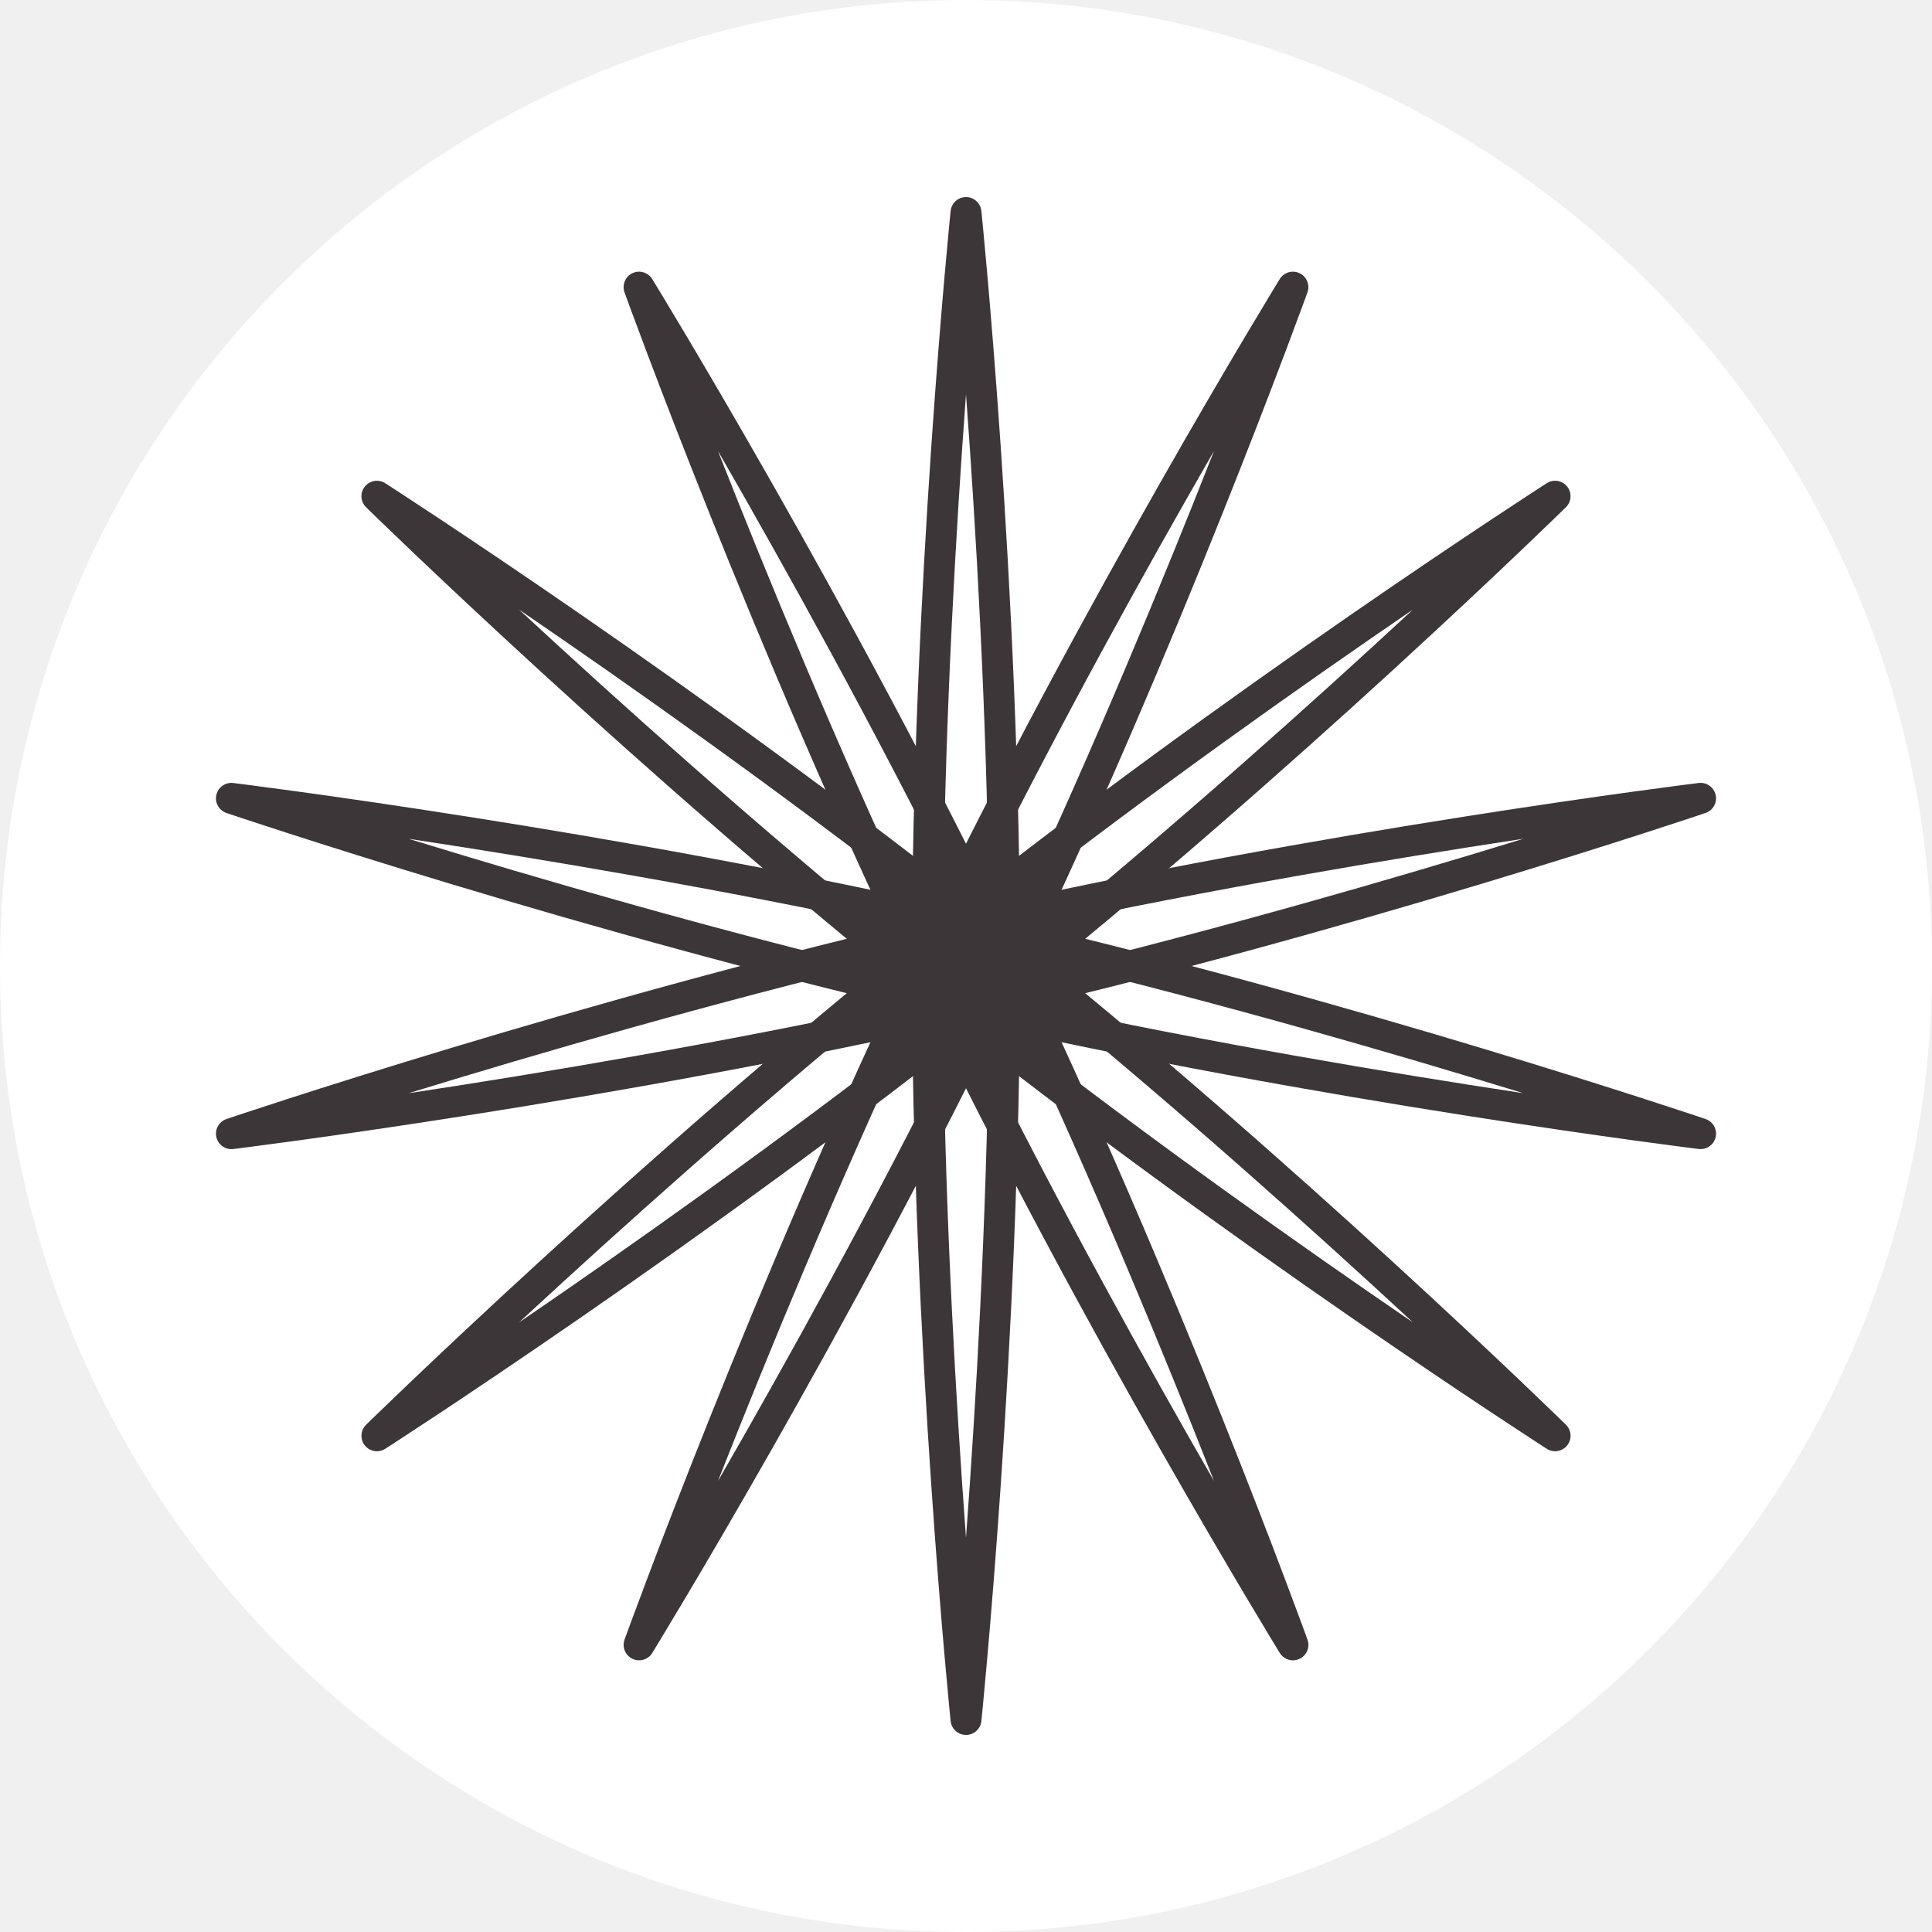
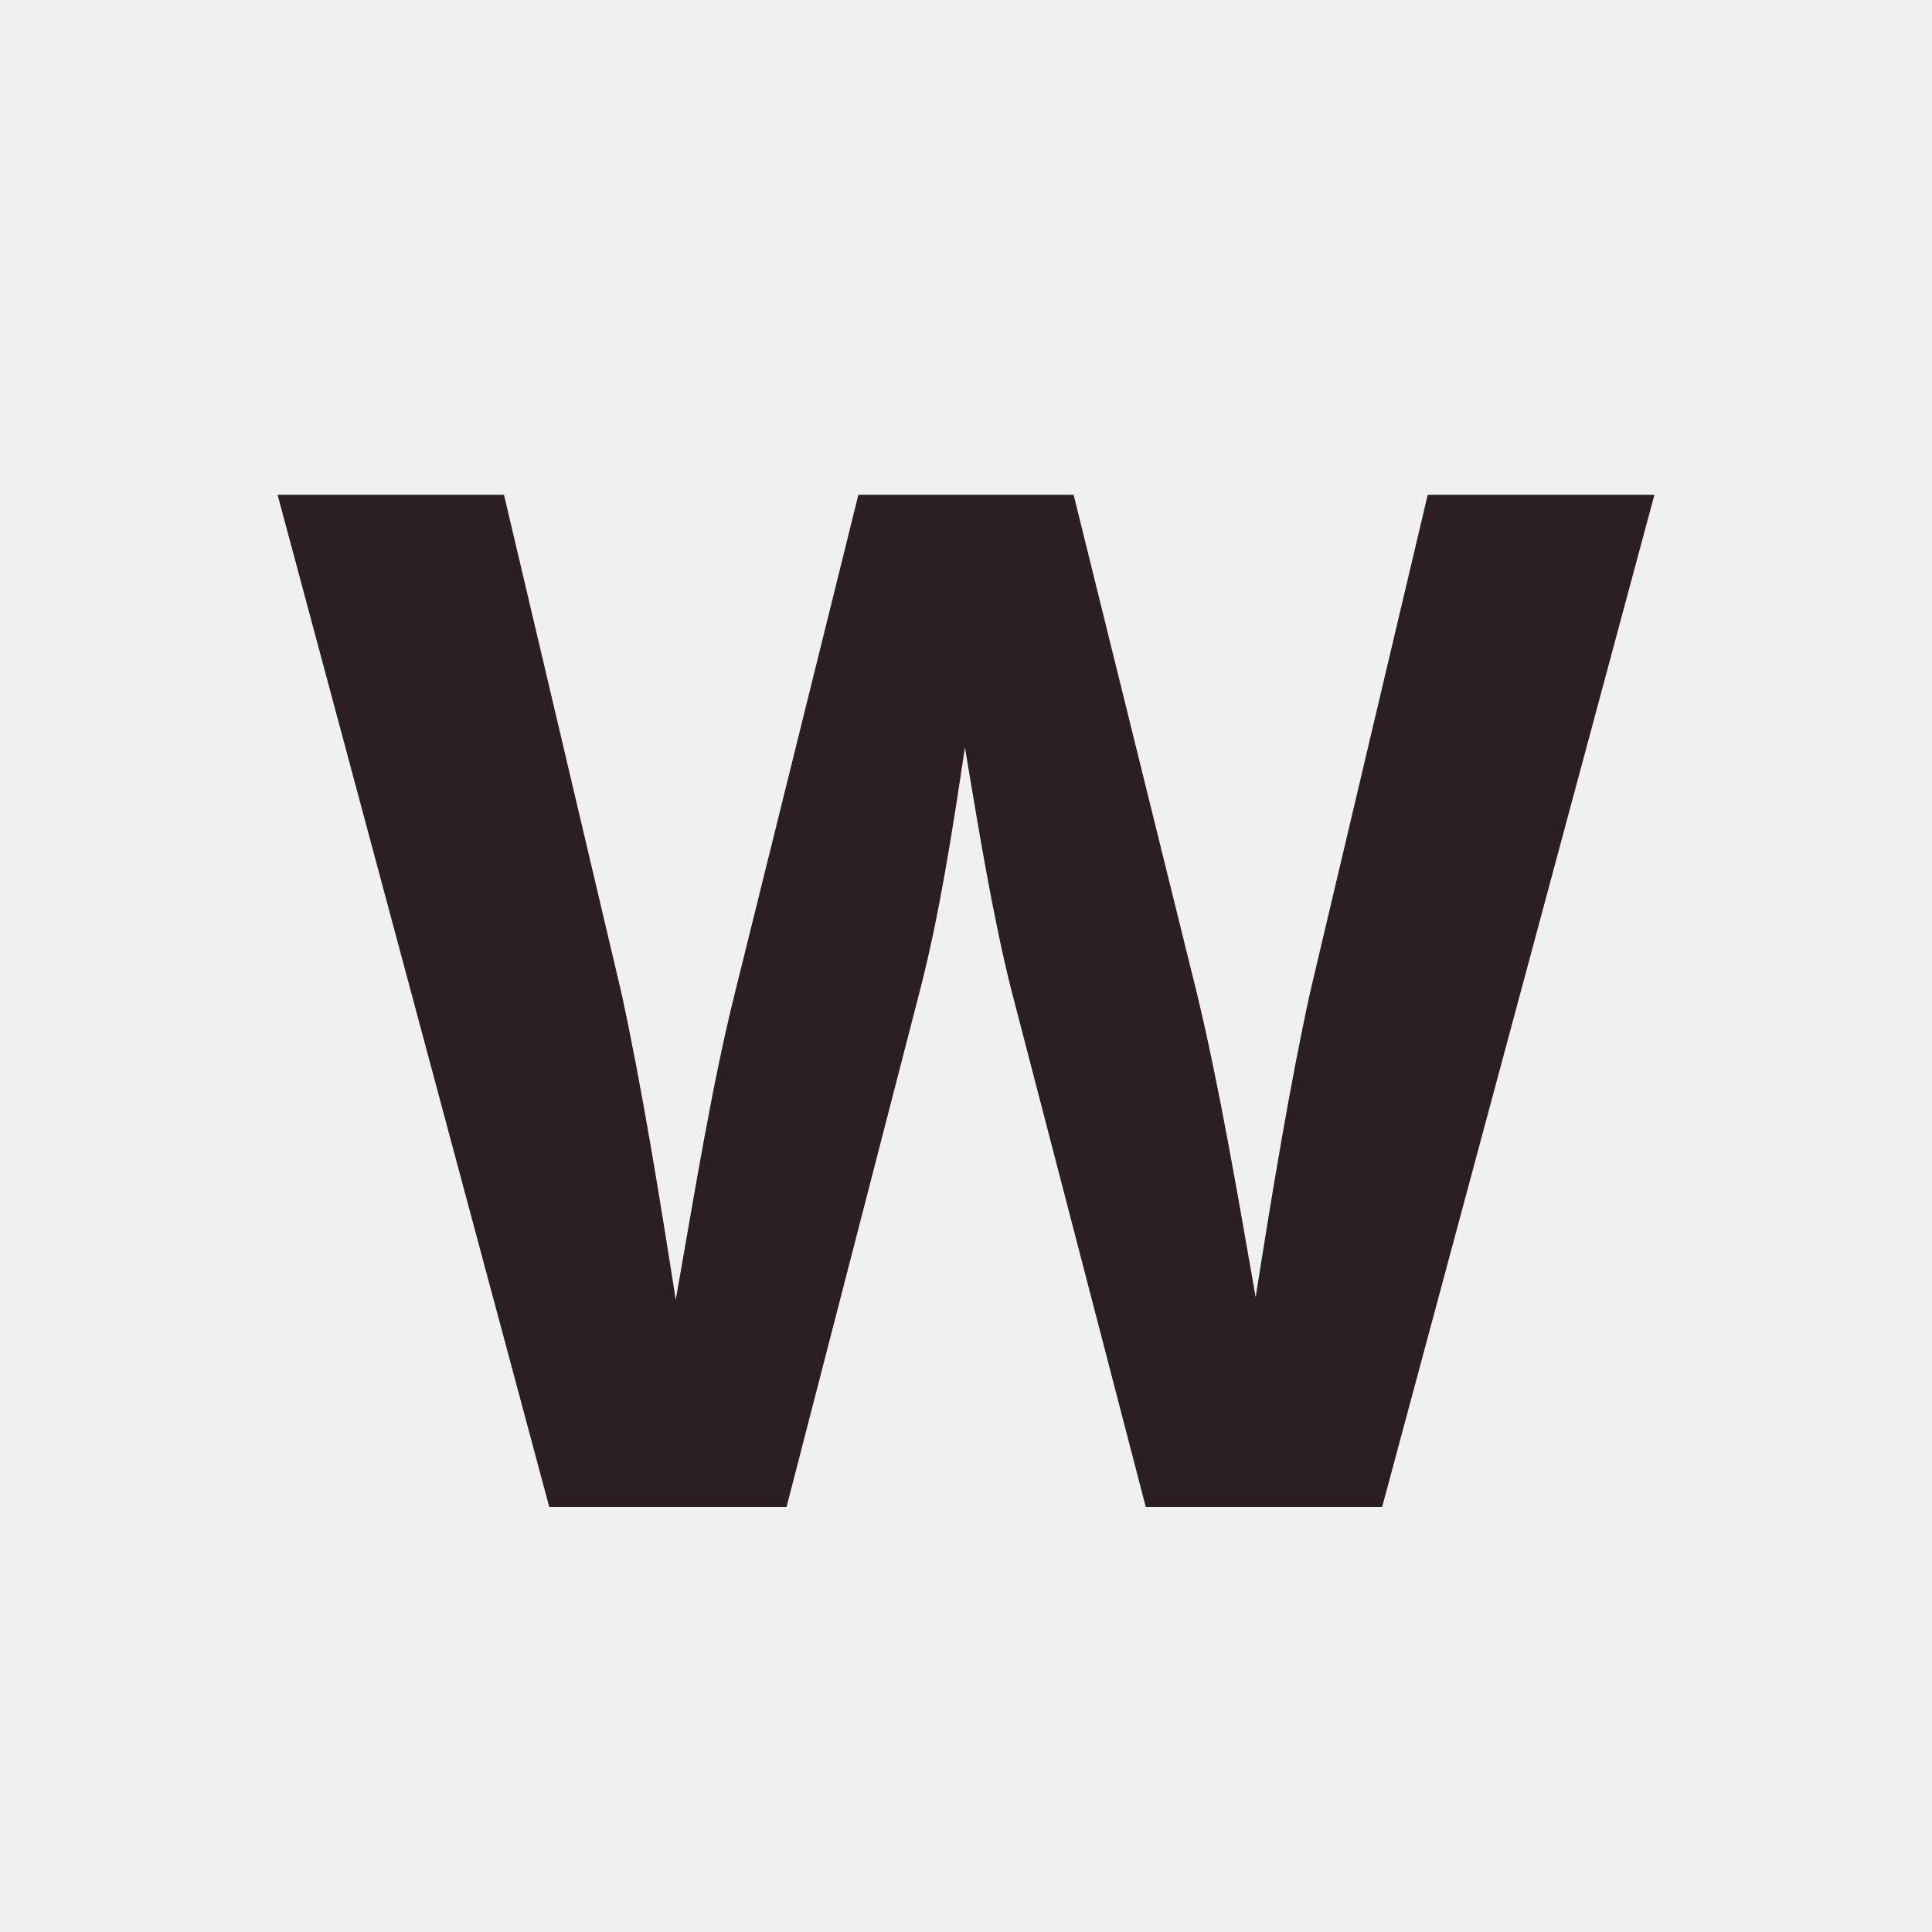
<svg xmlns="http://www.w3.org/2000/svg" viewBox="0 0 100 100" fill="none">
-   <circle cx="50" cy="50" r="50" fill="#FFFFFF" />
-   <g transform="translate(50,50)">
-     <circle r="6" fill="#3d3639" />
-     <path d="M 2 0 C 2 -19.5 0 -39 0 -39 C 0 -39 -2 -19.5 -2 0 Z" stroke="#3d3639" stroke-width="1.6" fill="none" stroke-linejoin="round" transform="rotate(0)" />
-     <path d="M 2 0 C 2 -19.5 0 -39 0 -39 C 0 -39 -2 -19.5 -2 0 Z" stroke="#3d3639" stroke-width="1.6" fill="none" stroke-linejoin="round" transform="rotate(25.714)" />
-     <path d="M 2 0 C 2 -19.5 0 -39 0 -39 C 0 -39 -2 -19.5 -2 0 Z" stroke="#3d3639" stroke-width="1.6" fill="none" stroke-linejoin="round" transform="rotate(51.428)" />
-     <path d="M 2 0 C 2 -19.5 0 -39 0 -39 C 0 -39 -2 -19.5 -2 0 Z" stroke="#3d3639" stroke-width="1.6" fill="none" stroke-linejoin="round" transform="rotate(77.142)" />
-     <path d="M 2 0 C 2 -19.5 0 -39 0 -39 C 0 -39 -2 -19.5 -2 0 Z" stroke="#3d3639" stroke-width="1.6" fill="none" stroke-linejoin="round" transform="rotate(102.856)" />
-     <path d="M 2 0 C 2 -19.5 0 -39 0 -39 C 0 -39 -2 -19.5 -2 0 Z" stroke="#3d3639" stroke-width="1.6" fill="none" stroke-linejoin="round" transform="rotate(128.57)" />
-     <path d="M 2 0 C 2 -19.5 0 -39 0 -39 C 0 -39 -2 -19.5 -2 0 Z" stroke="#3d3639" stroke-width="1.6" fill="none" stroke-linejoin="round" transform="rotate(154.284)" />
-     <path d="M 2 0 C 2 -19.5 0 -39 0 -39 C 0 -39 -2 -19.5 -2 0 Z" stroke="#3d3639" stroke-width="1.6" fill="none" stroke-linejoin="round" transform="rotate(180)" />
-     <path d="M 2 0 C 2 -19.5 0 -39 0 -39 C 0 -39 -2 -19.5 -2 0 Z" stroke="#3d3639" stroke-width="1.6" fill="none" stroke-linejoin="round" transform="rotate(205.714)" />
-     <path d="M 2 0 C 2 -19.5 0 -39 0 -39 C 0 -39 -2 -19.5 -2 0 Z" stroke="#3d3639" stroke-width="1.6" fill="none" stroke-linejoin="round" transform="rotate(231.428)" />
-     <path d="M 2 0 C 2 -19.5 0 -39 0 -39 C 0 -39 -2 -19.5 -2 0 Z" stroke="#3d3639" stroke-width="1.6" fill="none" stroke-linejoin="round" transform="rotate(257.142)" />
-     <path d="M 2 0 C 2 -19.5 0 -39 0 -39 C 0 -39 -2 -19.5 -2 0 Z" stroke="#3d3639" stroke-width="1.6" fill="none" stroke-linejoin="round" transform="rotate(282.856)" />
-     <path d="M 2 0 C 2 -19.5 0 -39 0 -39 C 0 -39 -2 -19.5 -2 0 Z" stroke="#3d3639" stroke-width="1.6" fill="none" stroke-linejoin="round" transform="rotate(308.57)" />
-     <path d="M 2 0 C 2 -19.5 0 -39 0 -39 C 0 -39 -2 -19.5 -2 0 Z" stroke="#3d3639" stroke-width="1.6" fill="none" stroke-linejoin="round" transform="rotate(334.284)" />
-   </g>
+   <text x="50" y="78" font-family="system-ui, -apple-system, sans-serif" font-size="72" font-weight="700" fill="#2B1F24" text-anchor="middle">W</text>
</svg>
